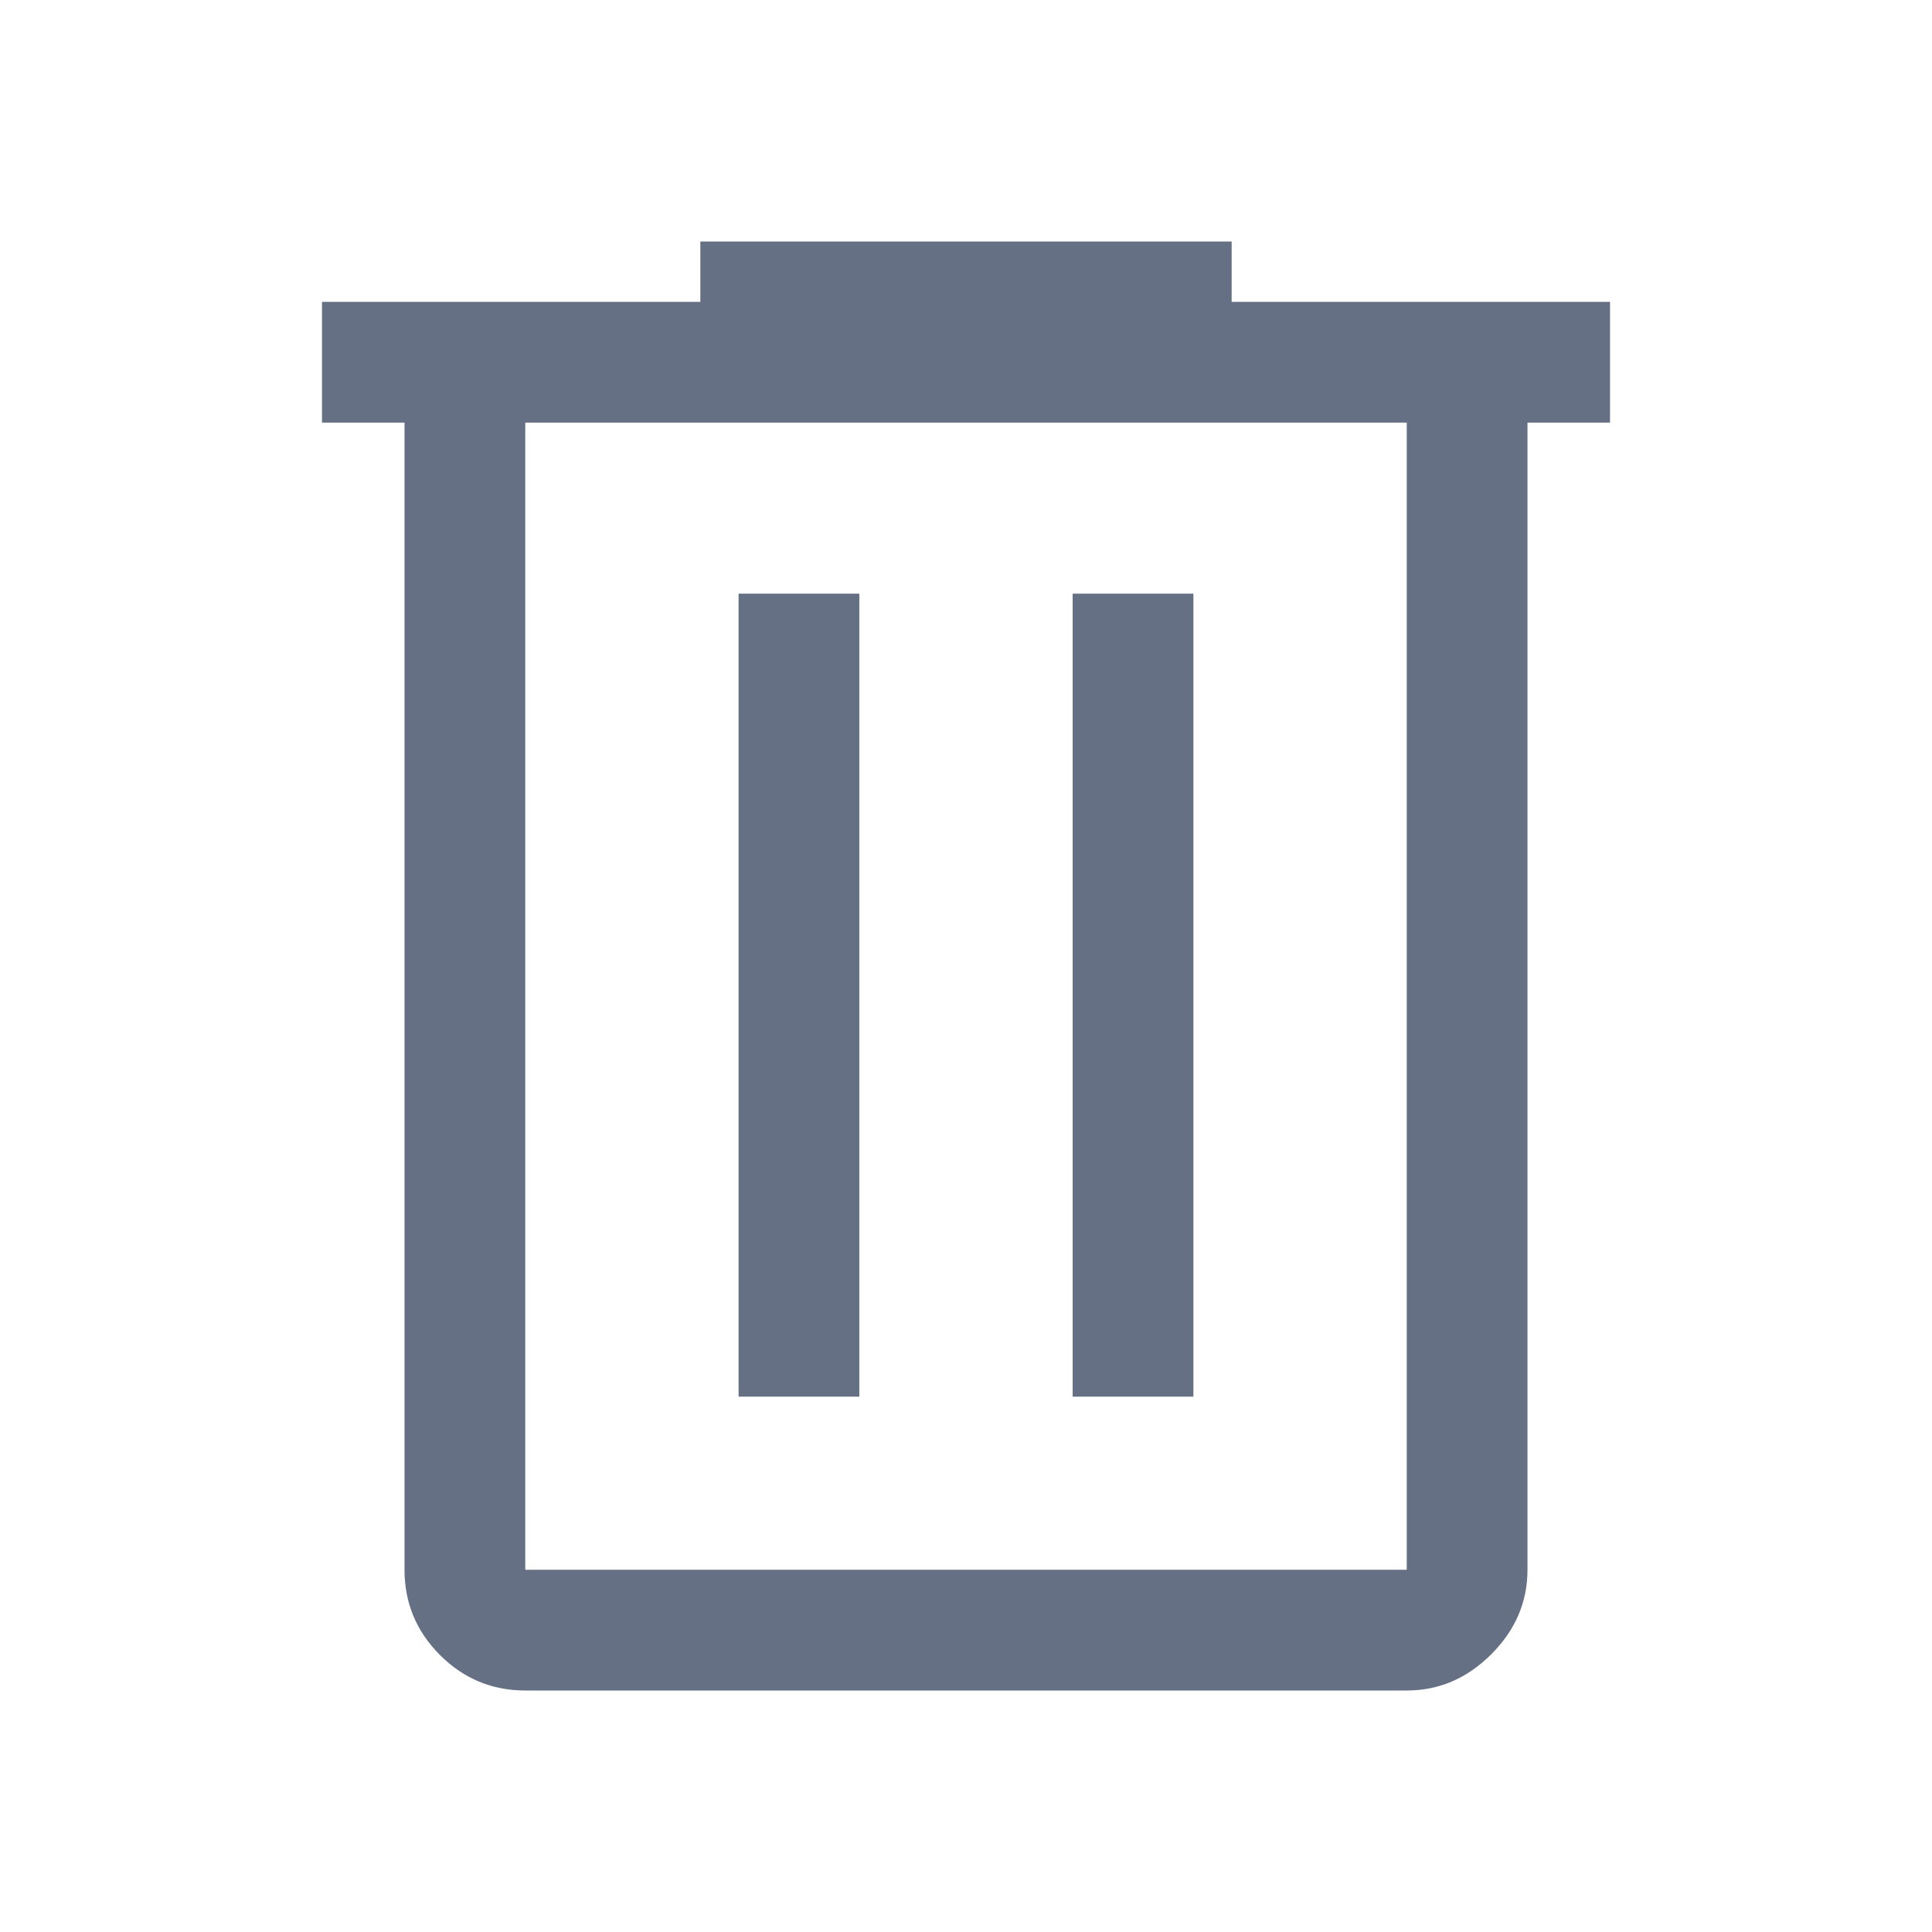
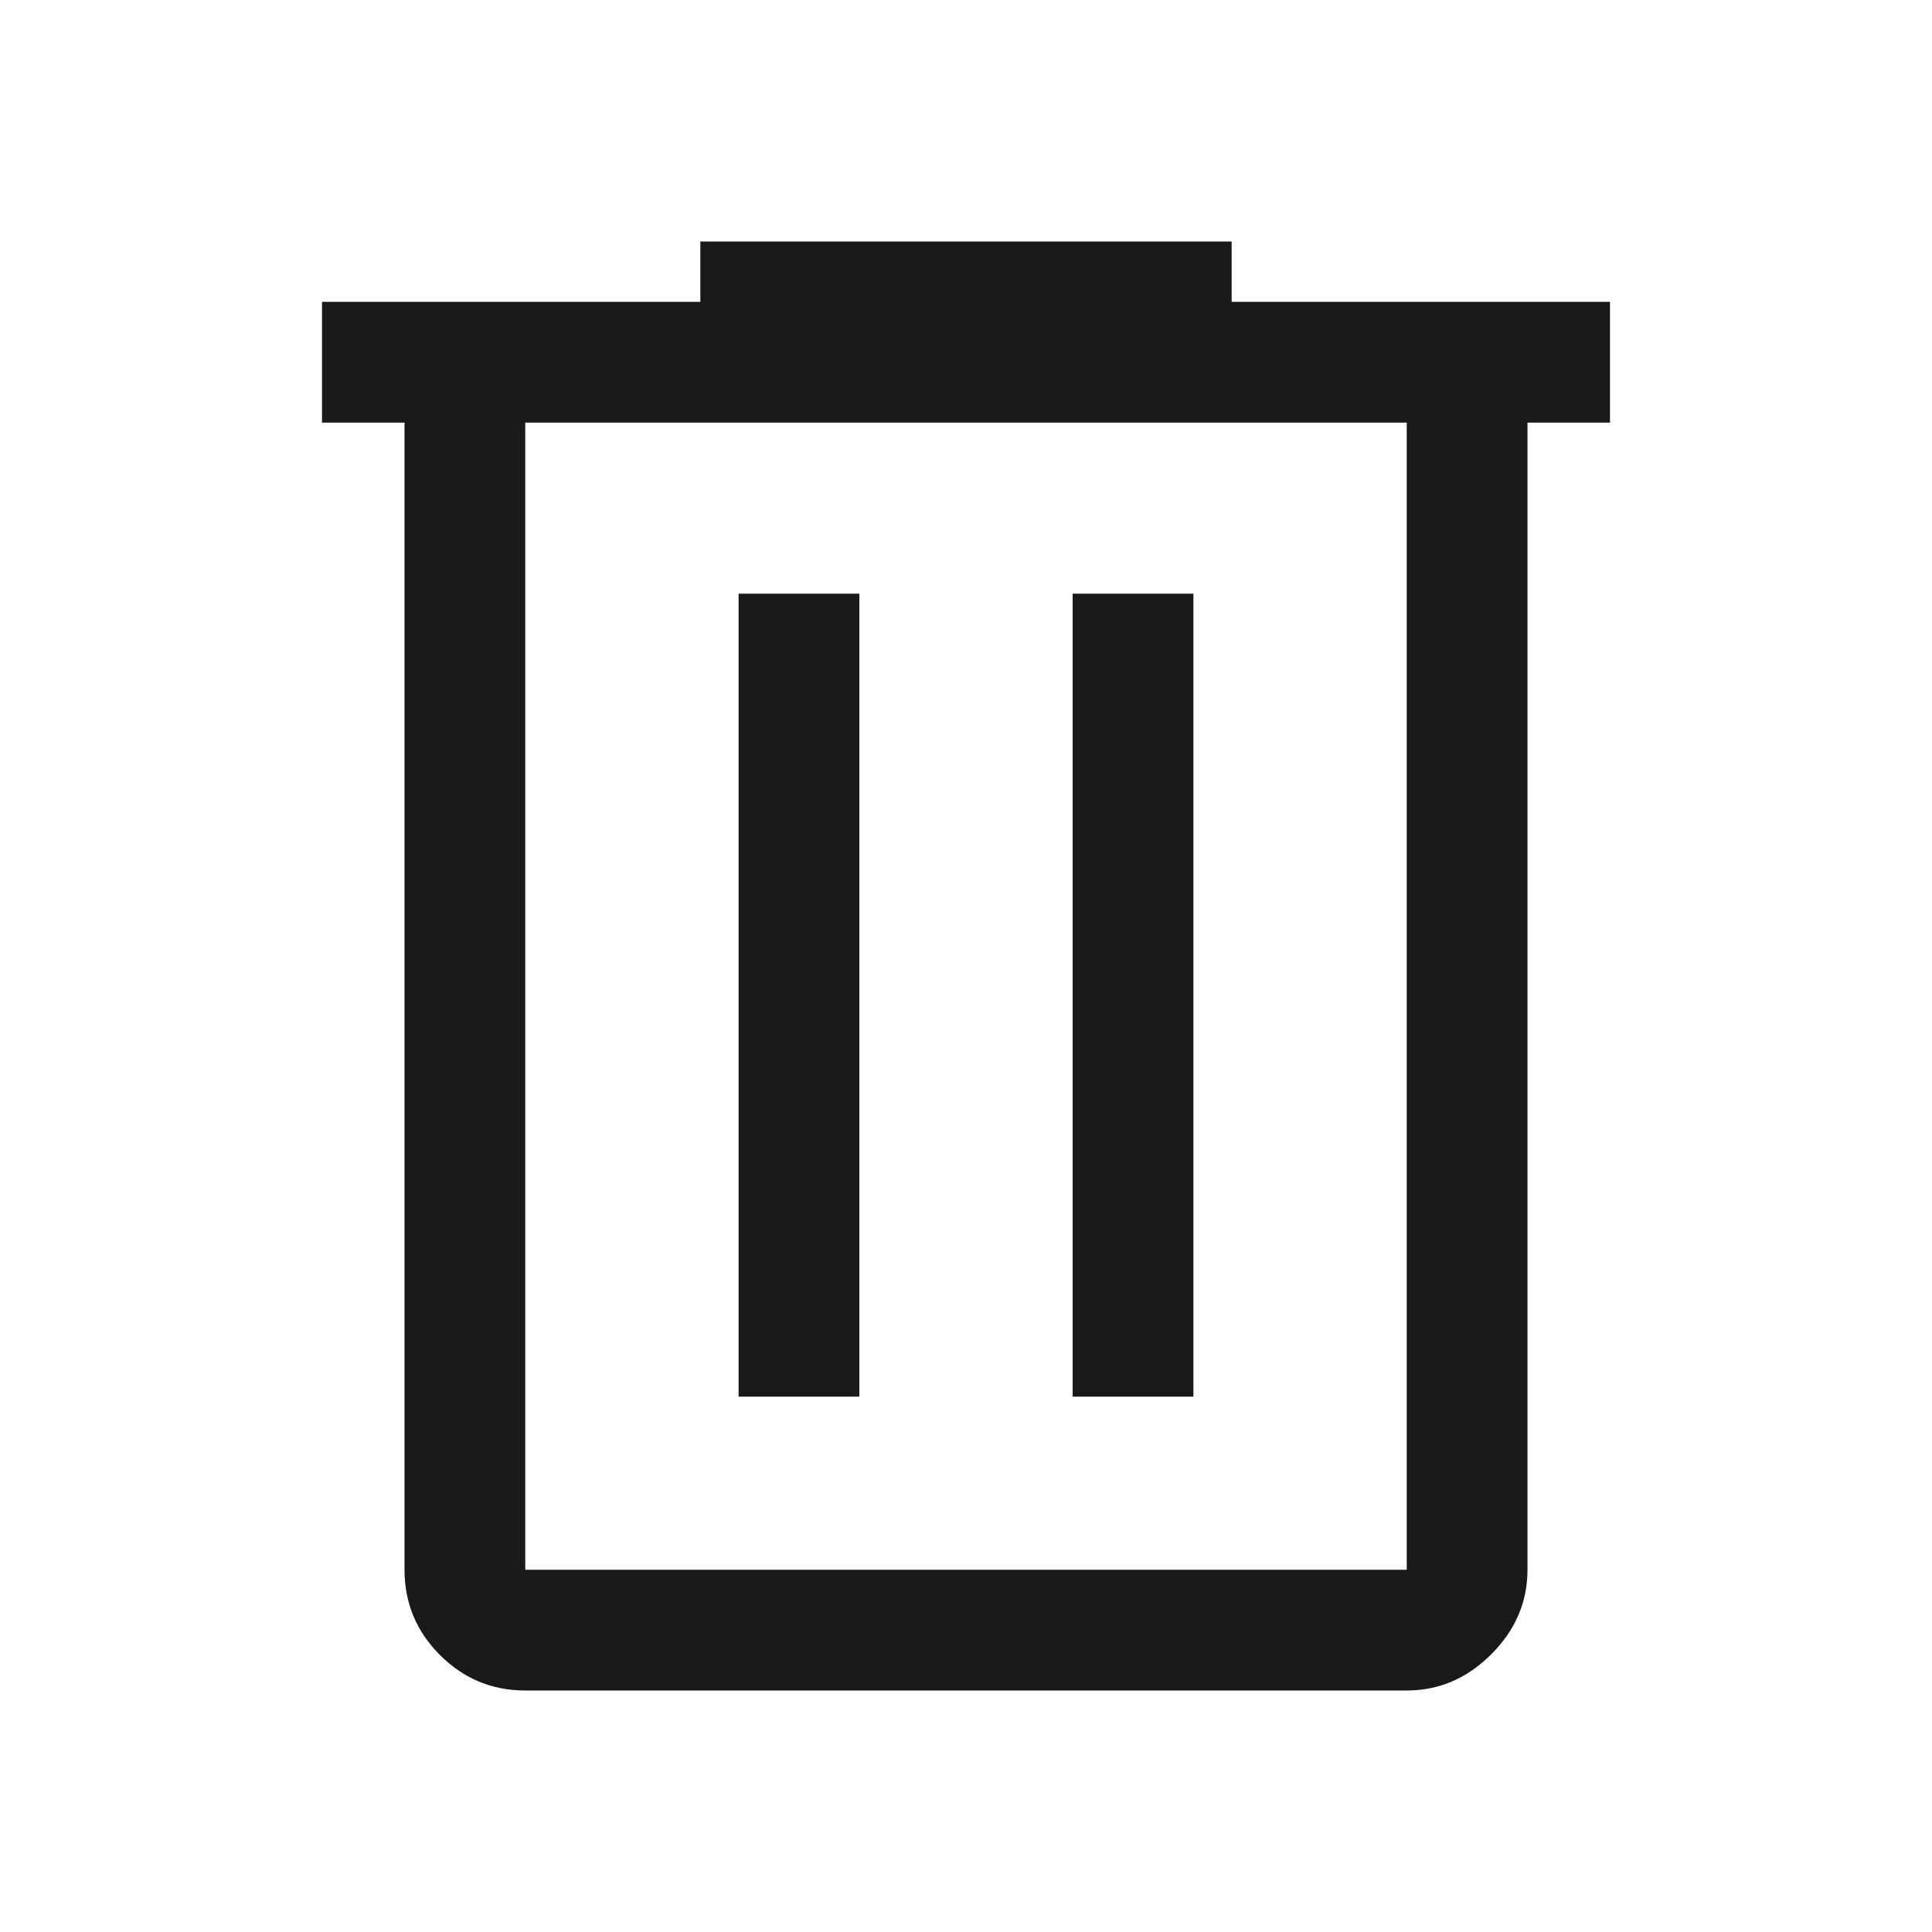
<svg xmlns="http://www.w3.org/2000/svg" width="48" height="48" viewBox="0 0 48 48" fill="none">
-   <path d="M13.05 42C12.225 42 11.519 41.706 10.931 41.119C10.344 40.531 10.05 39.825 10.05 39V10.5H8V7.5H17.4V6H30.6V7.5H40V10.5H37.95V39C37.95 39.8 37.65 40.5 37.05 41.1C36.45 41.7 35.75 42 34.95 42H13.05ZM34.95 10.5H13.05V39H34.95V10.5ZM18.35 34.7H21.35V14.75H18.35V34.7ZM26.65 34.7H29.65V14.75H26.65V34.7Z" fill="#667085" />
+   <path d="M13.05 42C12.225 42 11.519 41.706 10.931 41.119C10.344 40.531 10.05 39.825 10.05 39V10.5H8V7.5H17.4V6H30.6V7.5H40V10.5H37.95V39C37.95 39.8 37.65 40.5 37.05 41.1C36.45 41.7 35.75 42 34.95 42H13.05ZM34.95 10.5H13.05V39H34.95V10.5ZM18.35 34.7H21.35V14.75H18.35V34.7ZM26.65 34.7H29.65V14.75H26.65V34.7Z" fill="#191919" />
</svg>
